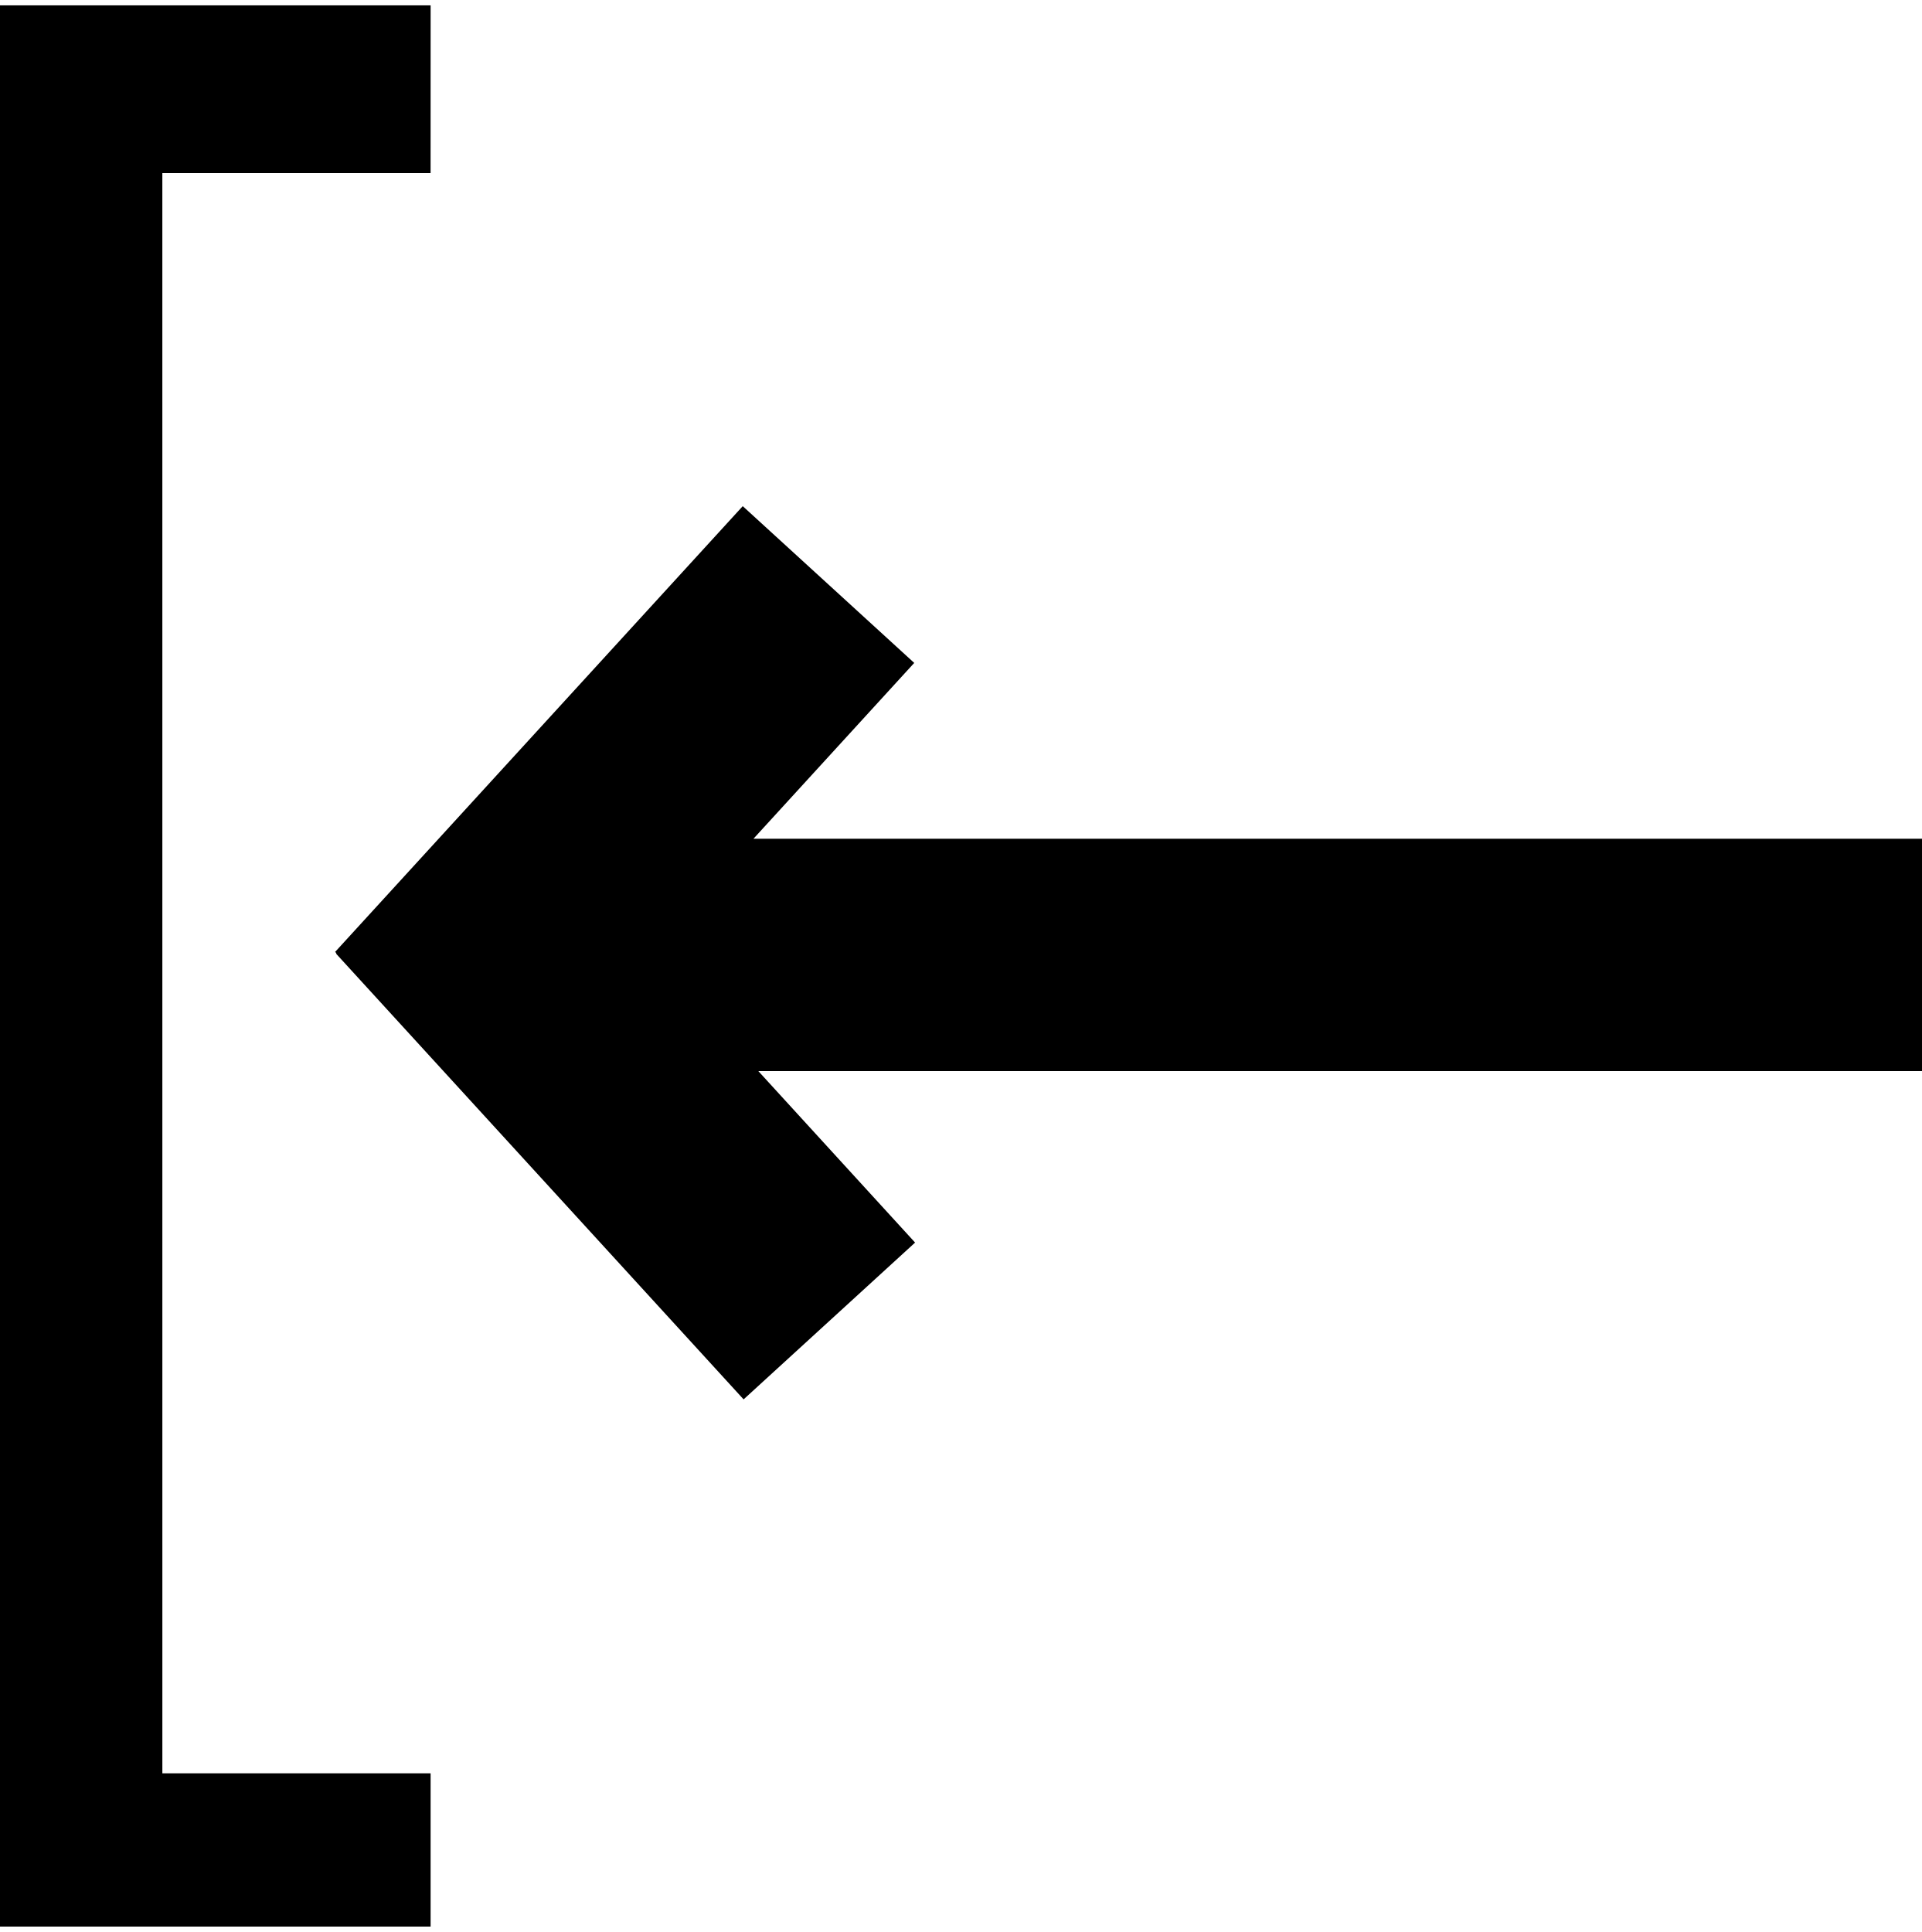
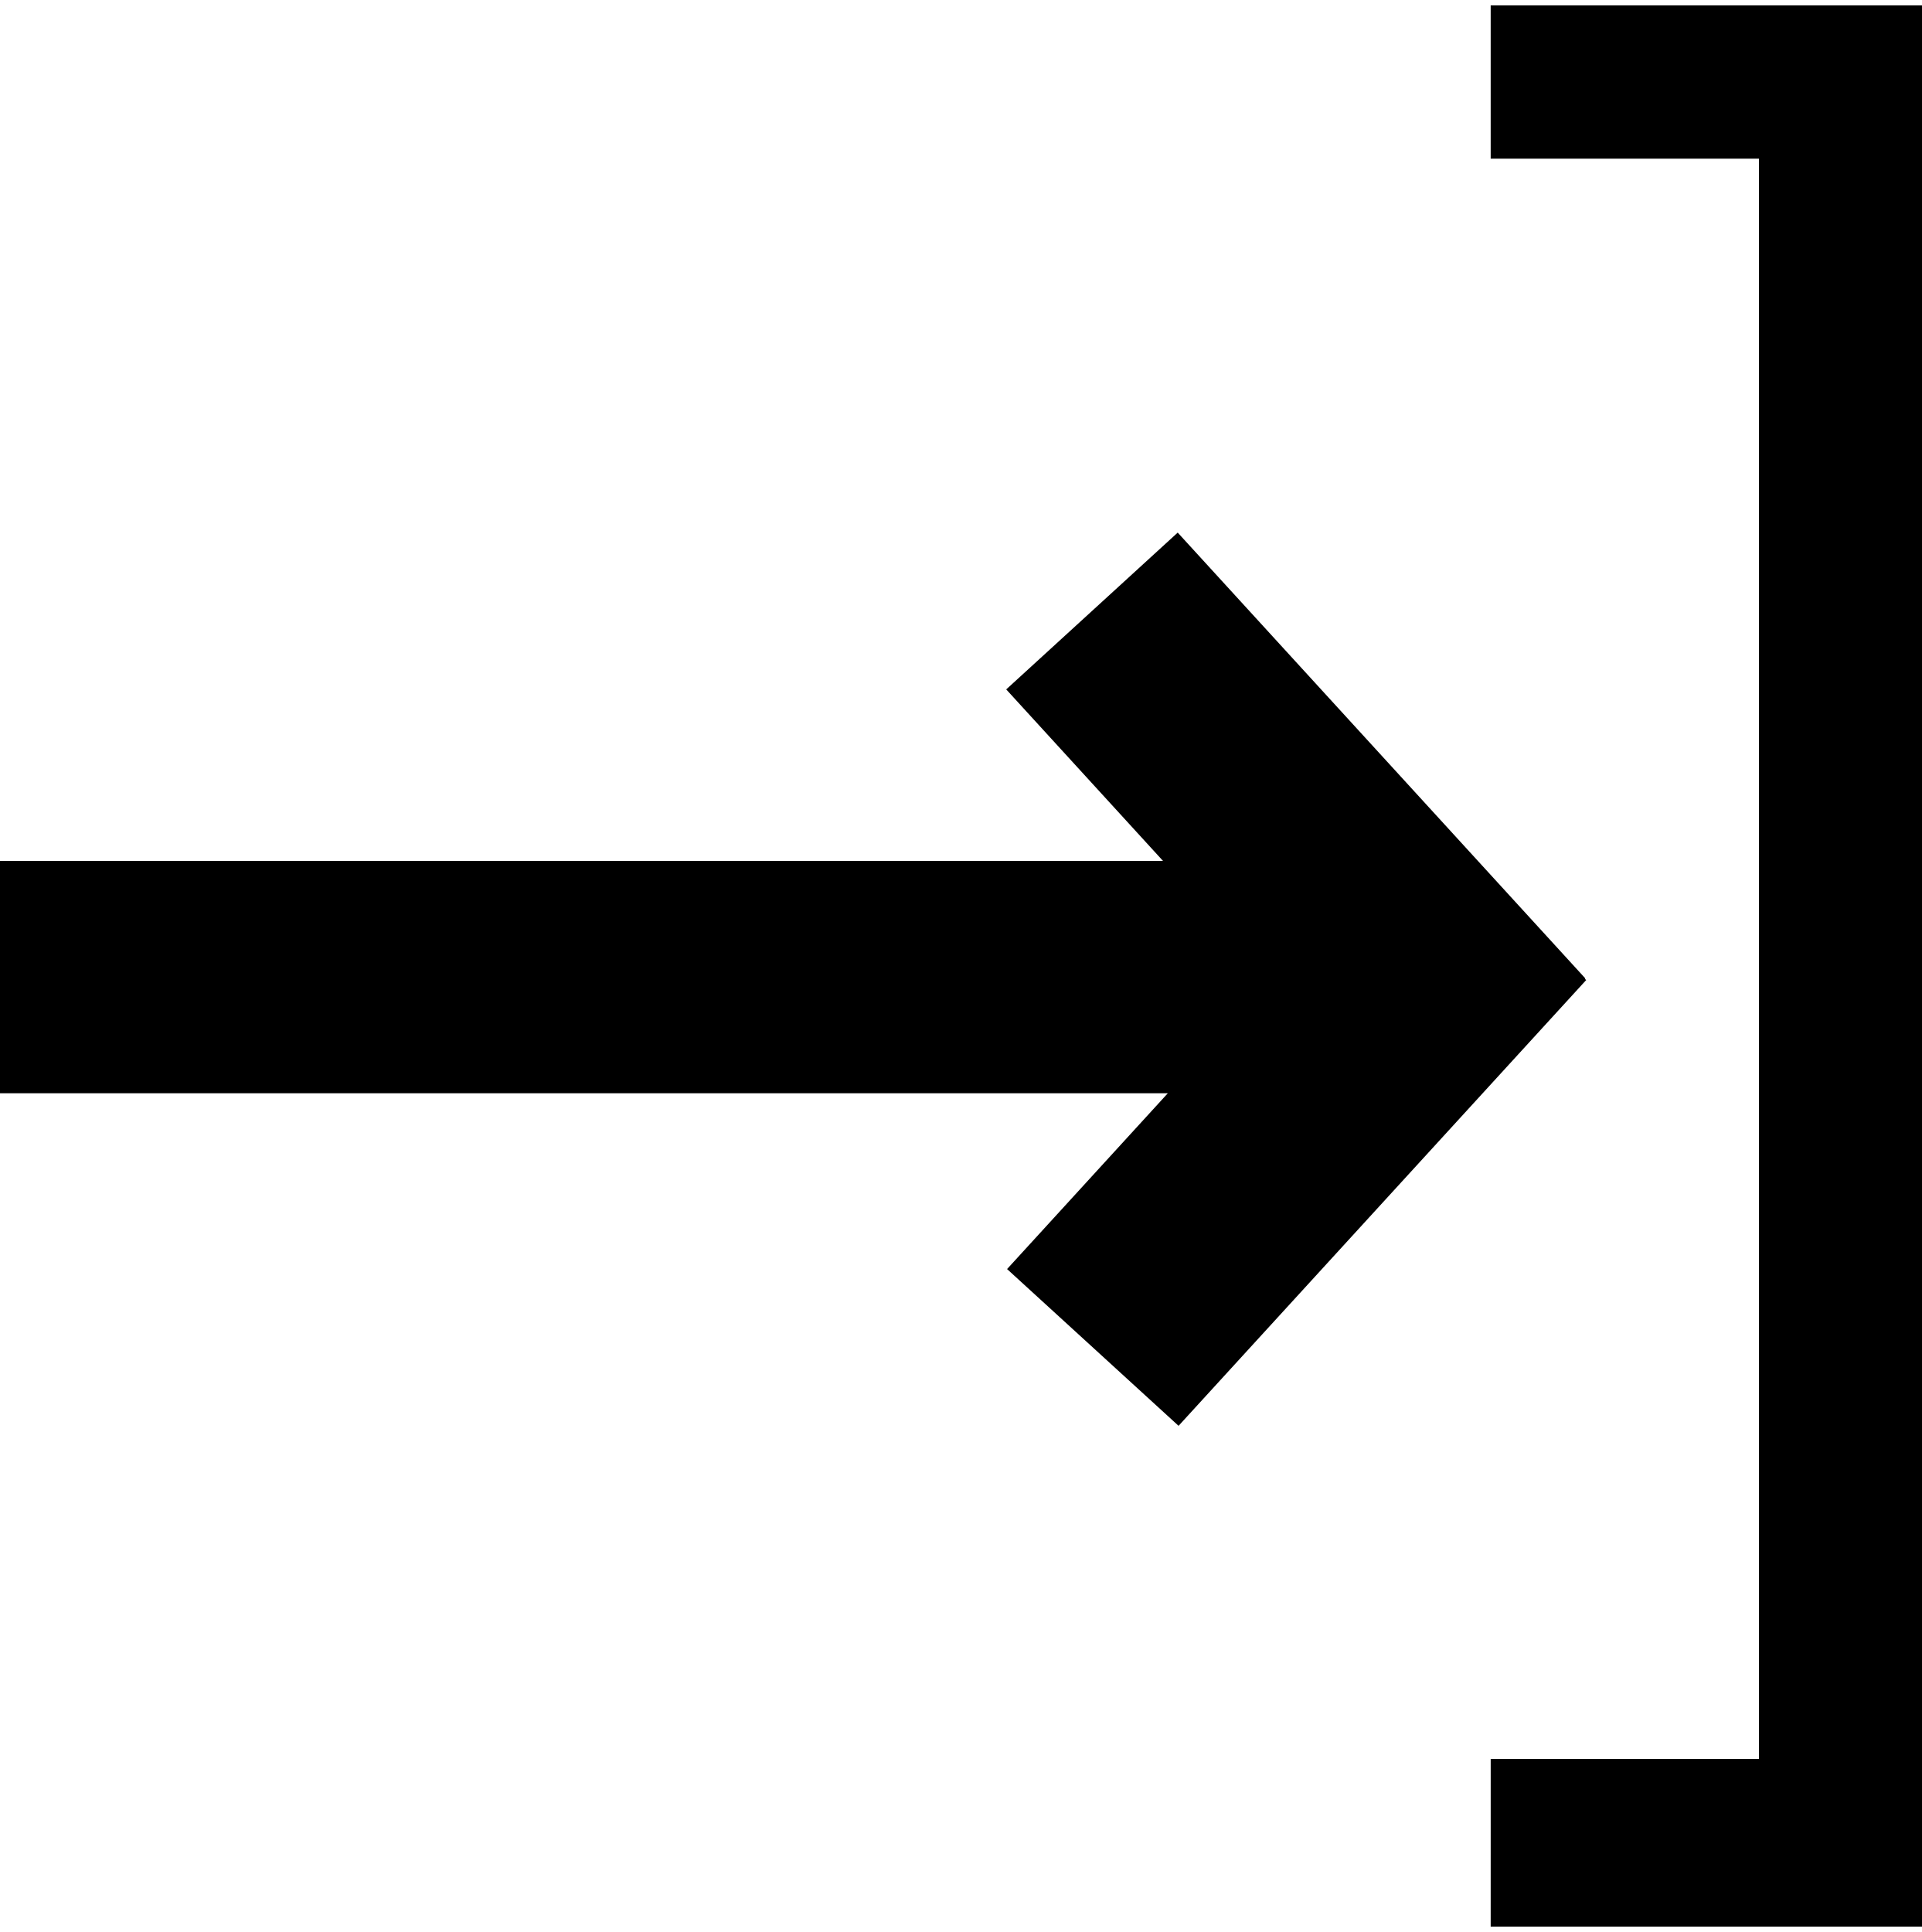
<svg xmlns="http://www.w3.org/2000/svg" width="44.759mm" height="45.009mm" viewBox="0 0 44.759 45.009" version="1.1" id="svg1">
  <defs id="defs1" />
  <g id="layer1" transform="translate(-57.61612,-110.4723)">
-     <path id="path1" style="stroke-width:0.326" d="M 102.5,130.012 H 75.169 l 3.745,-4.096 -3.995,-3.652 -9.496,10.385 0.03,0.028 -0.01,0.01 9.496,10.386 3.995,-3.653 -3.652,-3.995 H 102.5 Z M 67.648,110.597 h -10.157 l 5.2e-4,44.758 h 10.156 v -3.571 h -6.249 l -5.2e-4,-37.279 h 6.249 z" />
+     <path id="path1" style="stroke-width:0.326" d="m 57.491,135.941 h 27.331 l -3.745,4.096 3.995,3.652 9.496,-10.385 -0.03,-0.028 0.01,-0.01 -9.496,-10.386 -3.995,3.653 3.652,3.995 h -27.218 z m 34.852,19.415 h 10.157 l -5.2e-4,-44.758 H 92.343 v 3.571 h 6.249 l 5.2e-4,37.279 h -6.249 z" />
  </g>
</svg>
